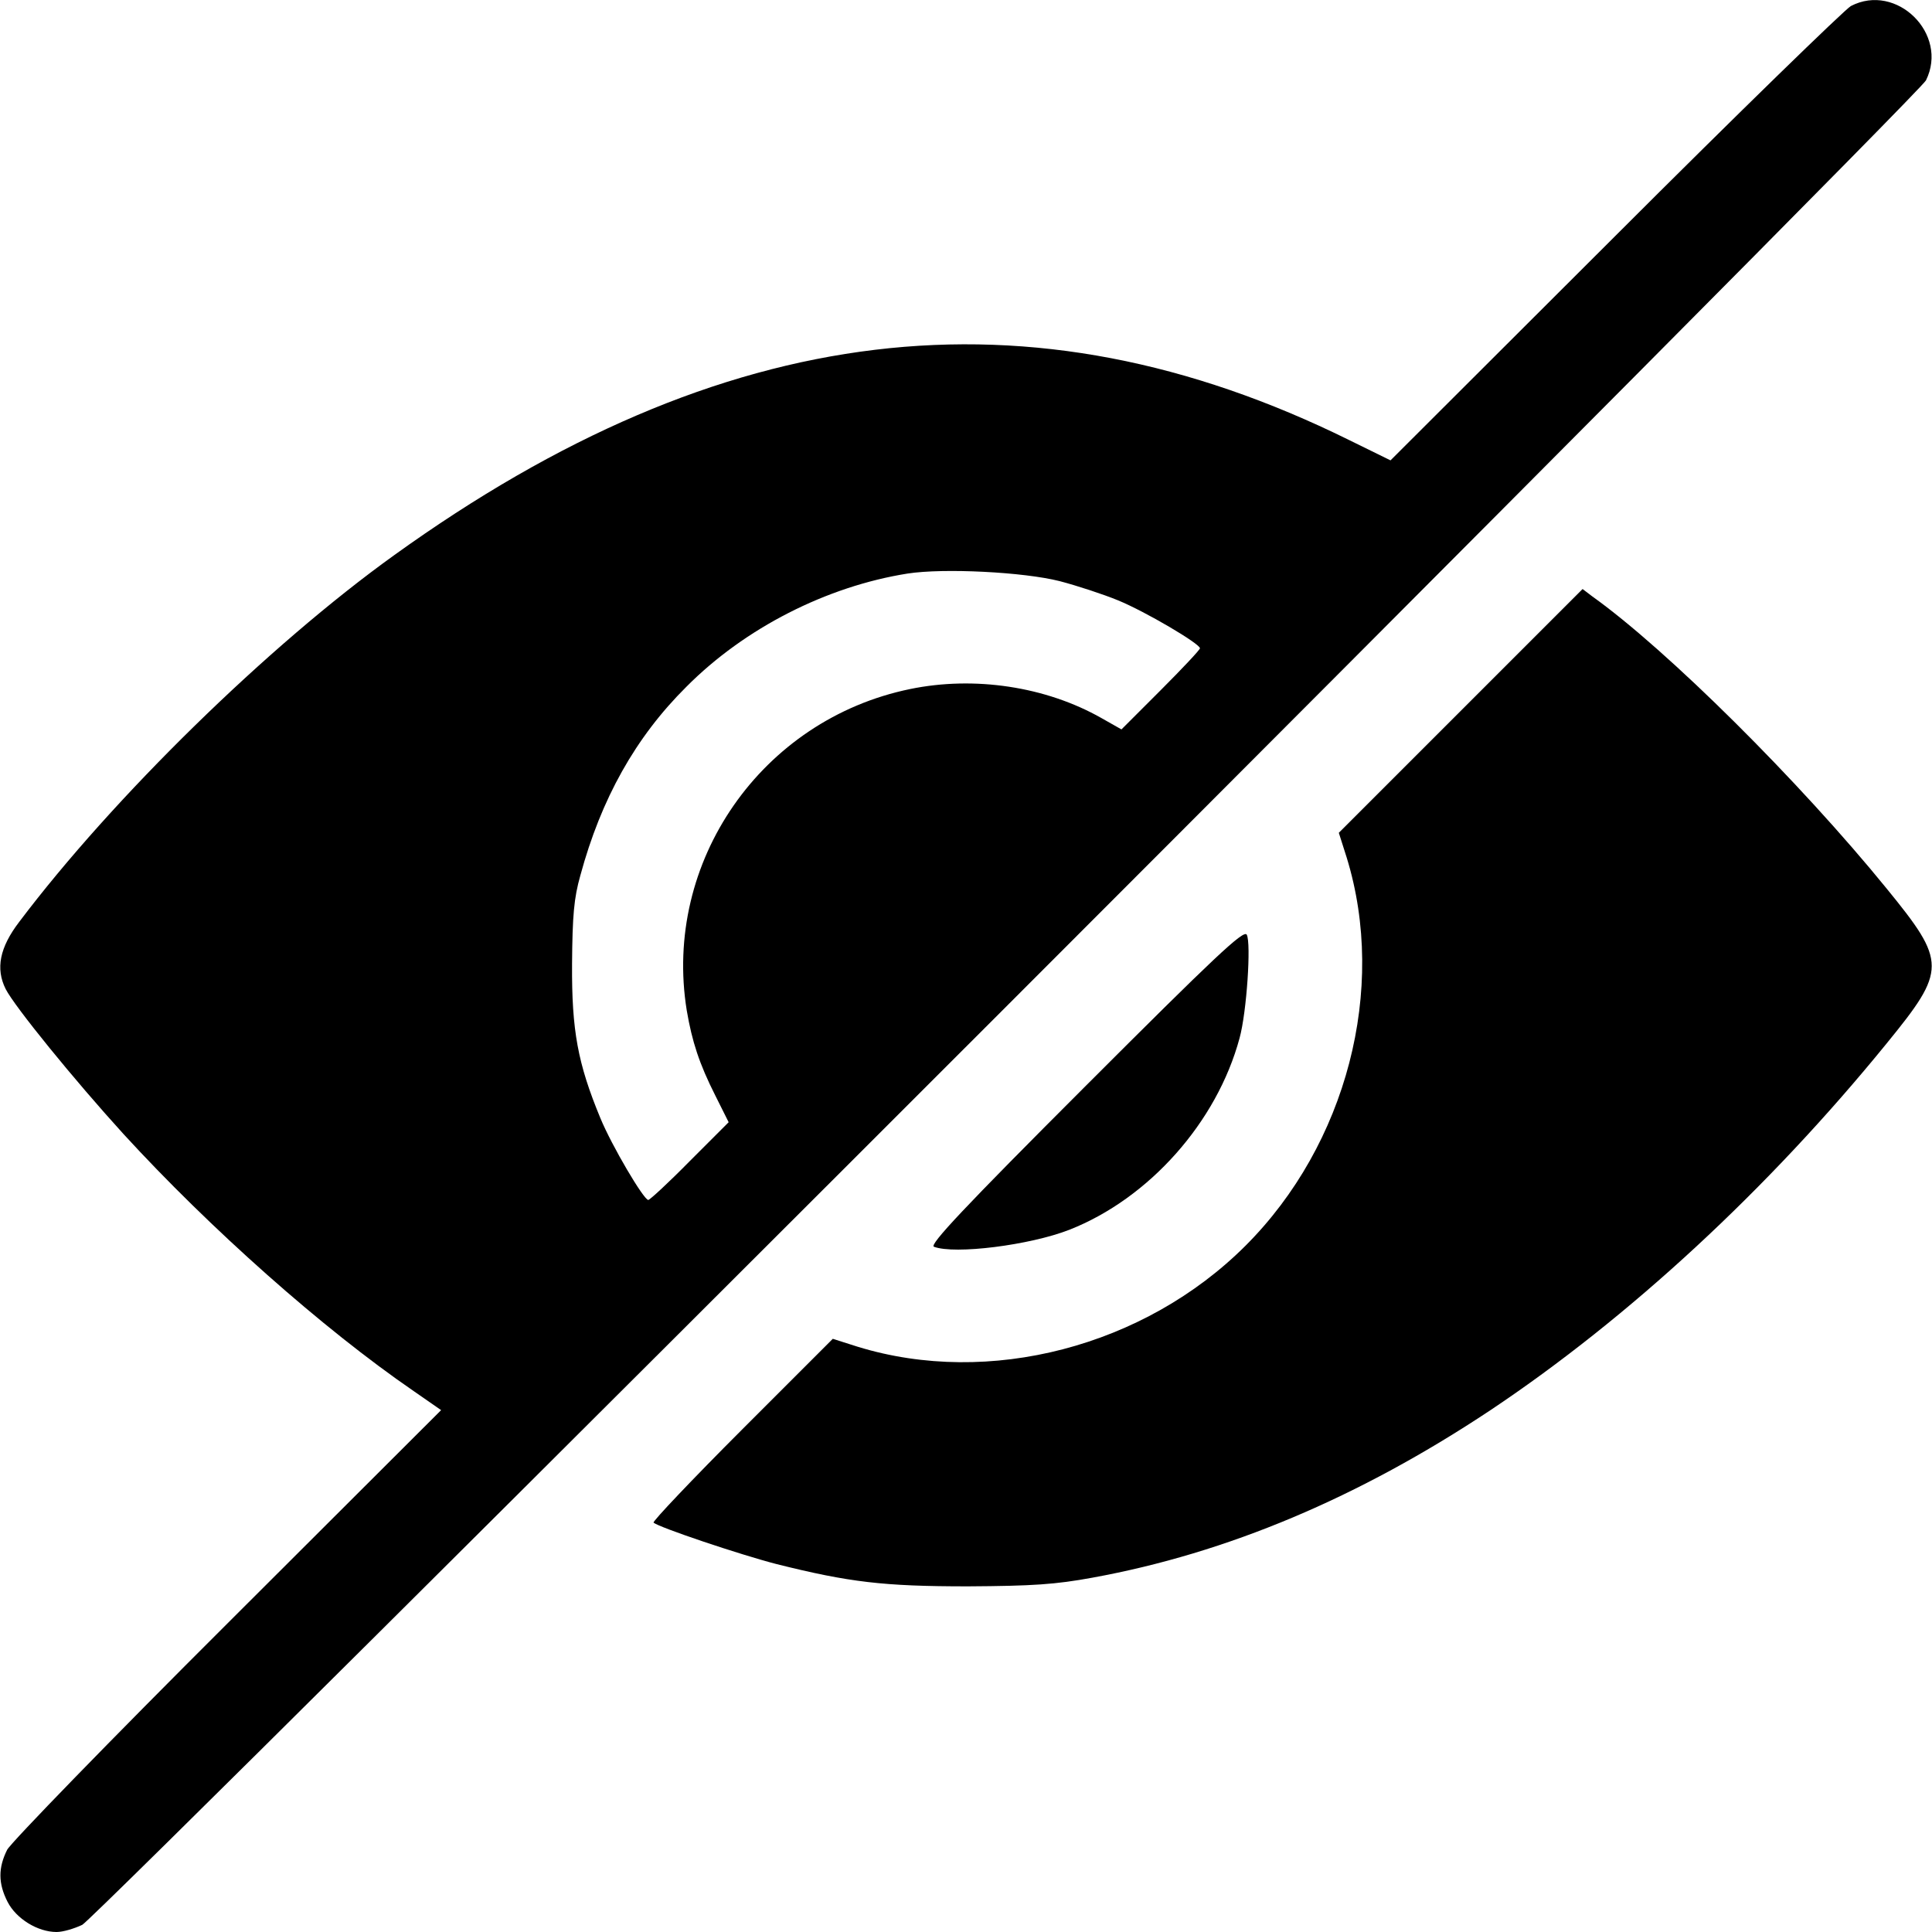
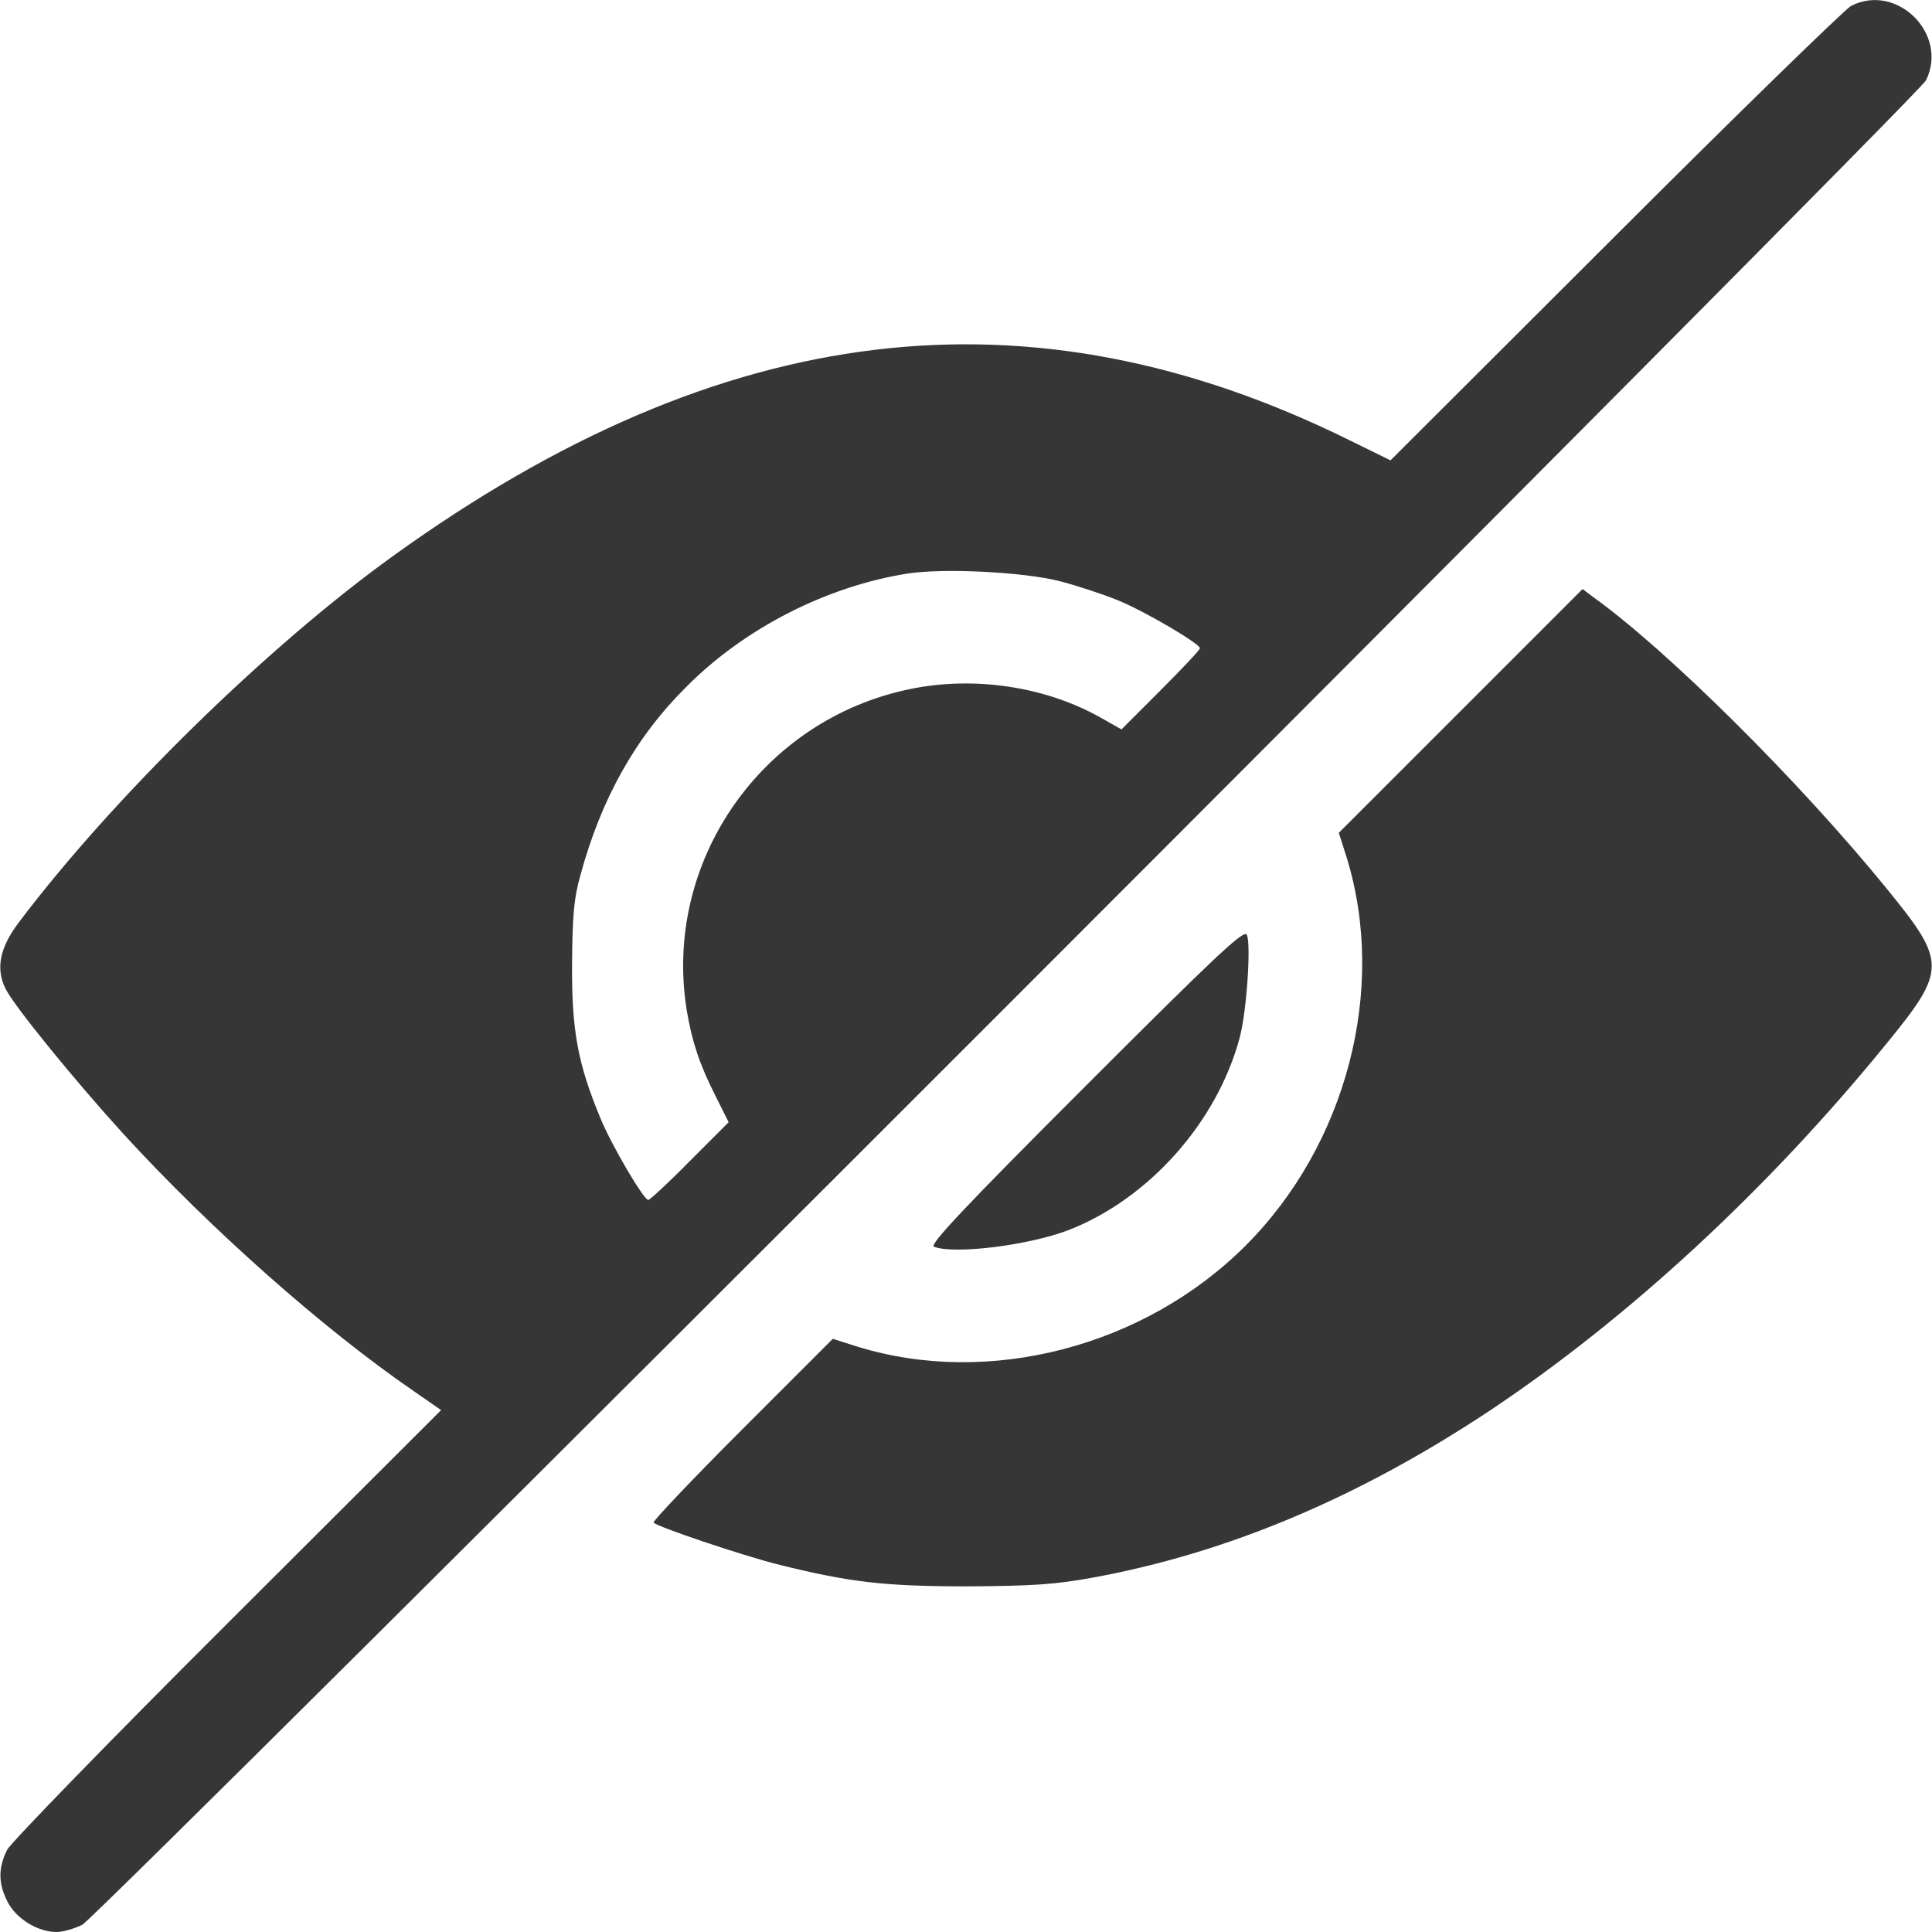
<svg xmlns="http://www.w3.org/2000/svg" version="1.0" width="512pt" height="512pt" viewBox="0 0 512 512" preserveAspectRatio="xMidYMid meet">
-   <g transform="translate(0,512) scale(0.1,-0.1)" fill="#000000" stroke="none">
+   <g transform="translate(0,512) scale(0.1,-0.1)" fill="#363636" stroke="none">
    <path d="M4905 5104 c-16 -9 -298 -283 -625 -610 l-595 -594 -110 54 c-847 418 -1660 321 -2530 -305 -333 -239 -745 -642 -994 -972 -52 -68 -63 -124 -36 -178 24 -47 181 -240 312 -384 229 -250 528 -516 770 -682 l72 -50 -565 -564 c-311 -310 -574 -581 -585 -601 -24 -48 -24 -89 1 -138 23 -45 80 -80 130 -80 17 0 47 9 68 19 46 25 4864 4844 4886 4888 61 123 -78 260 -199 197z m-2097 -1524 c46 -12 116 -35 155 -51 73 -30 217 -115 217 -127 0 -4 -47 -54 -104 -111 l-104 -104 -53 30 c-148 84 -337 112 -507 77 -394 -81 -656 -458 -592 -852 14 -82 33 -141 76 -226 l35 -70 -103 -103 c-56 -57 -106 -103 -110 -103 -12 0 -97 144 -127 217 -60 145 -76 232 -75 408 1 129 5 175 22 235 55 203 146 366 281 500 155 156 372 266 586 300 97 15 308 4 403 -20z" />
    <path d="M3871 3236 l-323 -323 21 -66 c107 -348 0 -760 -268 -1028 -268 -268 -680 -375 -1028 -268 l-66 21 -241 -241 c-132 -132 -237 -243 -234 -246 12 -12 229 -85 326 -110 192 -48 283 -59 507 -59 172 1 232 5 330 23 357 65 706 212 1055 444 367 245 736 586 1050 972 159 195 159 215 0 410 -231 284 -582 633 -781 775 l-25 19 -323 -323z" />
    <path d="M2876 2241 c-321 -321 -414 -420 -401 -425 55 -21 254 4 359 45 211 83 391 285 451 508 19 69 31 252 19 274 -8 14 -86 -60 -428 -402z" />
  </g>
</svg>
